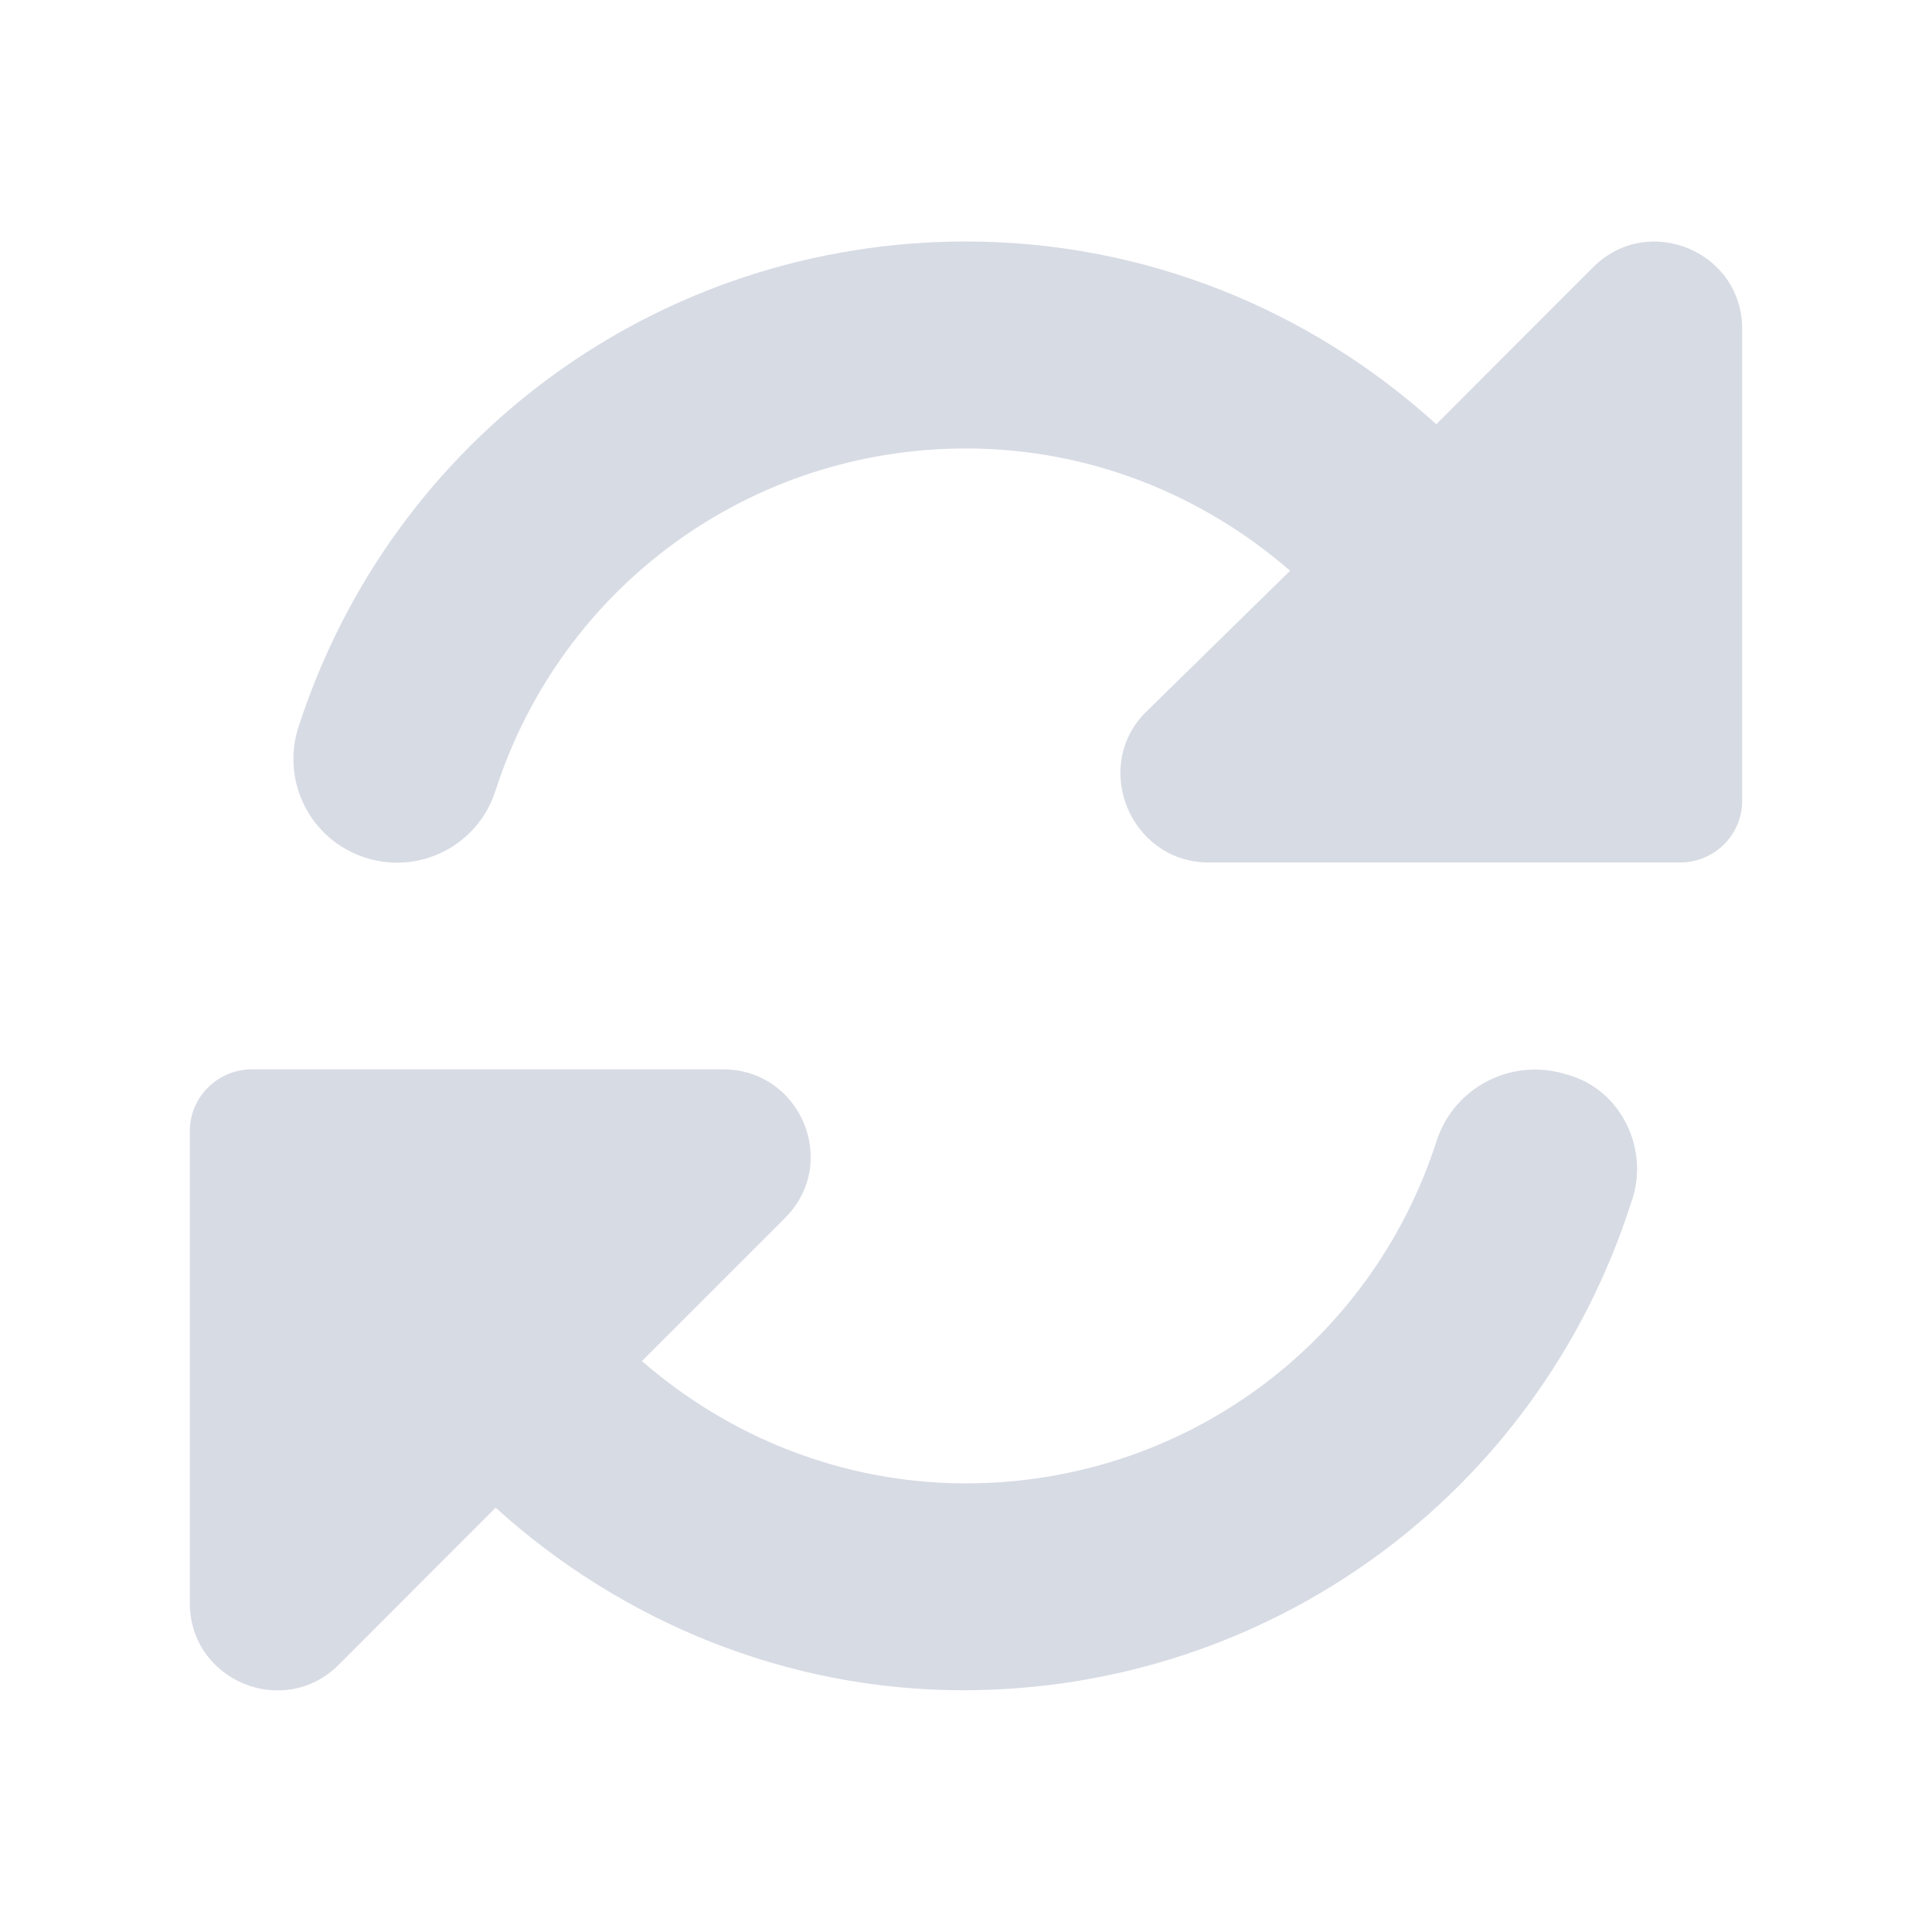
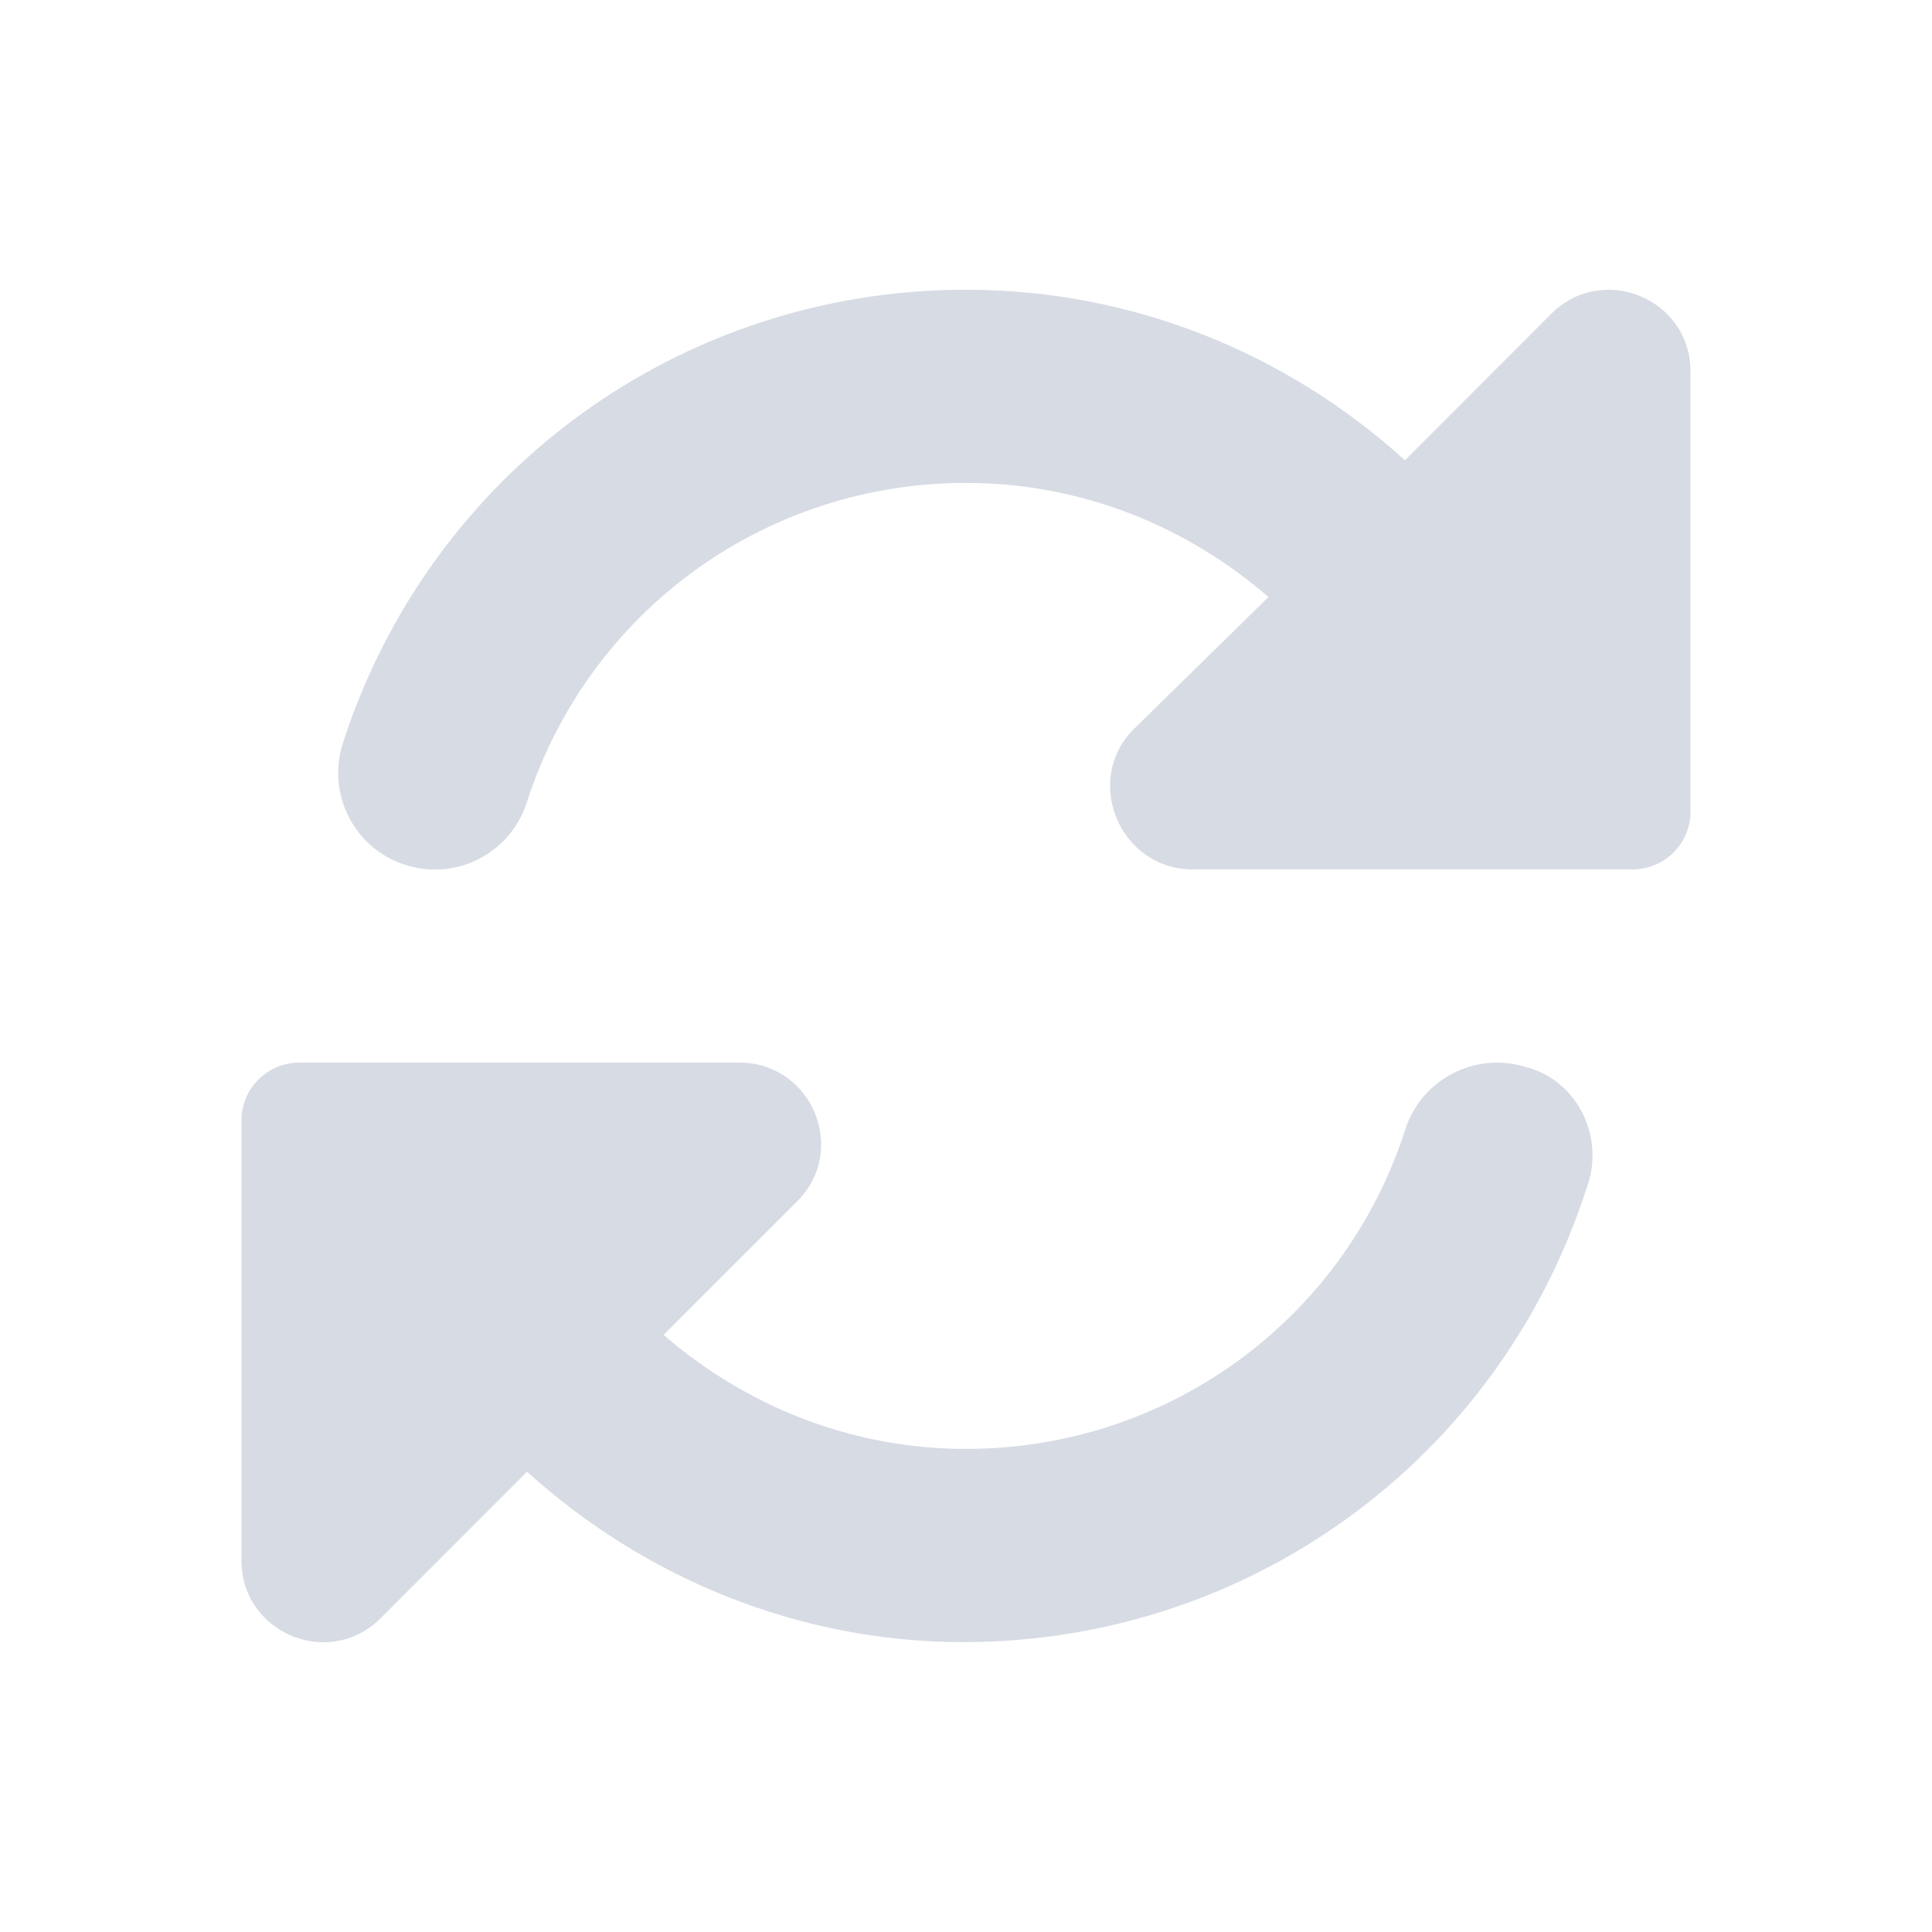
<svg xmlns="http://www.w3.org/2000/svg" viewBox="0 0 24 24" version="1.1" id="svg1" width="24" height="24">
  <defs id="defs1" />
-   <path d="m 19.79,3.32 -1.948,1.95 C 16.279,3.851 14.226,3 12,3 c -3.797,0 -7.127,2.424 -8.293,6.034 C 3.489,9.71 3.86,10.436 4.535,10.653 5.217,10.874 5.936,10.5 6.154,9.826 6.974,7.279 9.324,5.571 12,5.571 c 1.525,0 2.933,0.57 4.026,1.519 l -1.812,1.776 c -0.643,0.675 -0.173,1.824 0.775,1.848 h 5.902 c 0.418,-0.012 0.751,-0.35 0.751,-0.767 v -5.86 c 0,-0.966 -1.169,-1.45 -1.852,-0.767 z M 19.465,13.349 C 18.784,13.131 18.063,13.502 17.845,14.176 17.026,16.72 14.676,18.427 12,18.427 c -1.525,0 -2.933,-0.57 -4.026,-1.519 l 1.776,-1.776 c 0.679,-0.675 0.209,-1.824 -0.739,-1.848 H 3.108 c -0.415,0.012 -0.75,0.35 -0.75,0.767 v 5.862 c 0,0.966 1.168,1.45 1.851,0.766 l 1.948,-1.95 c 1.564,1.417 3.617,2.268 5.806,2.268 3.795,0 7.127,-2.424 8.292,-6.034 0.257,-0.675 -0.117,-1.434 -0.791,-1.615 z" id="path1" style="stroke-width:0.04;fill:#d7dbe4;fill-opacity:1" />
+   <path d="M 19.271,3.898 17.453,5.718 C 15.994,4.394 14.078,3.599 12,3.599 c -3.544,0 -6.653,2.263 -7.741,5.633 -0.204,0.63 0.142,1.308 0.773,1.511 0.636,0.206 1.307,-0.143 1.511,-0.772 C 7.309,7.593 9.503,5.999 12,5.999 c 1.423,0 2.737,0.532 3.757,1.418 l -1.691,1.658 c -0.6,0.63 -0.161,1.702 0.724,1.725 h 5.509 C 20.689,10.788 21,10.473 21,10.083 V 4.613 C 21,3.712 19.909,3.26 19.271,3.898 Z M 18.968,13.259 c -0.635,-0.204 -1.308,0.143 -1.511,0.772 -0.765,2.374 -2.959,3.968 -5.456,3.968 -1.423,0 -2.737,-0.532 -3.758,-1.417 l 1.658,-1.657 c 0.634,-0.63 0.195,-1.703 -0.69,-1.725 h -5.51 C 3.312,13.211 3,13.526 3,13.916 v 5.471 c 0,0.901 1.09,1.353 1.728,0.715 l 1.819,-1.82 c 1.46,1.322 3.376,2.117 5.42,2.117 3.542,0 6.652,-2.263 7.74,-5.633 0.24,-0.63 -0.109,-1.339 -0.739,-1.508 z" id="path1" style="fill:#d7dbe4;fill-opacity:1;stroke-width:0.037" />
</svg>
